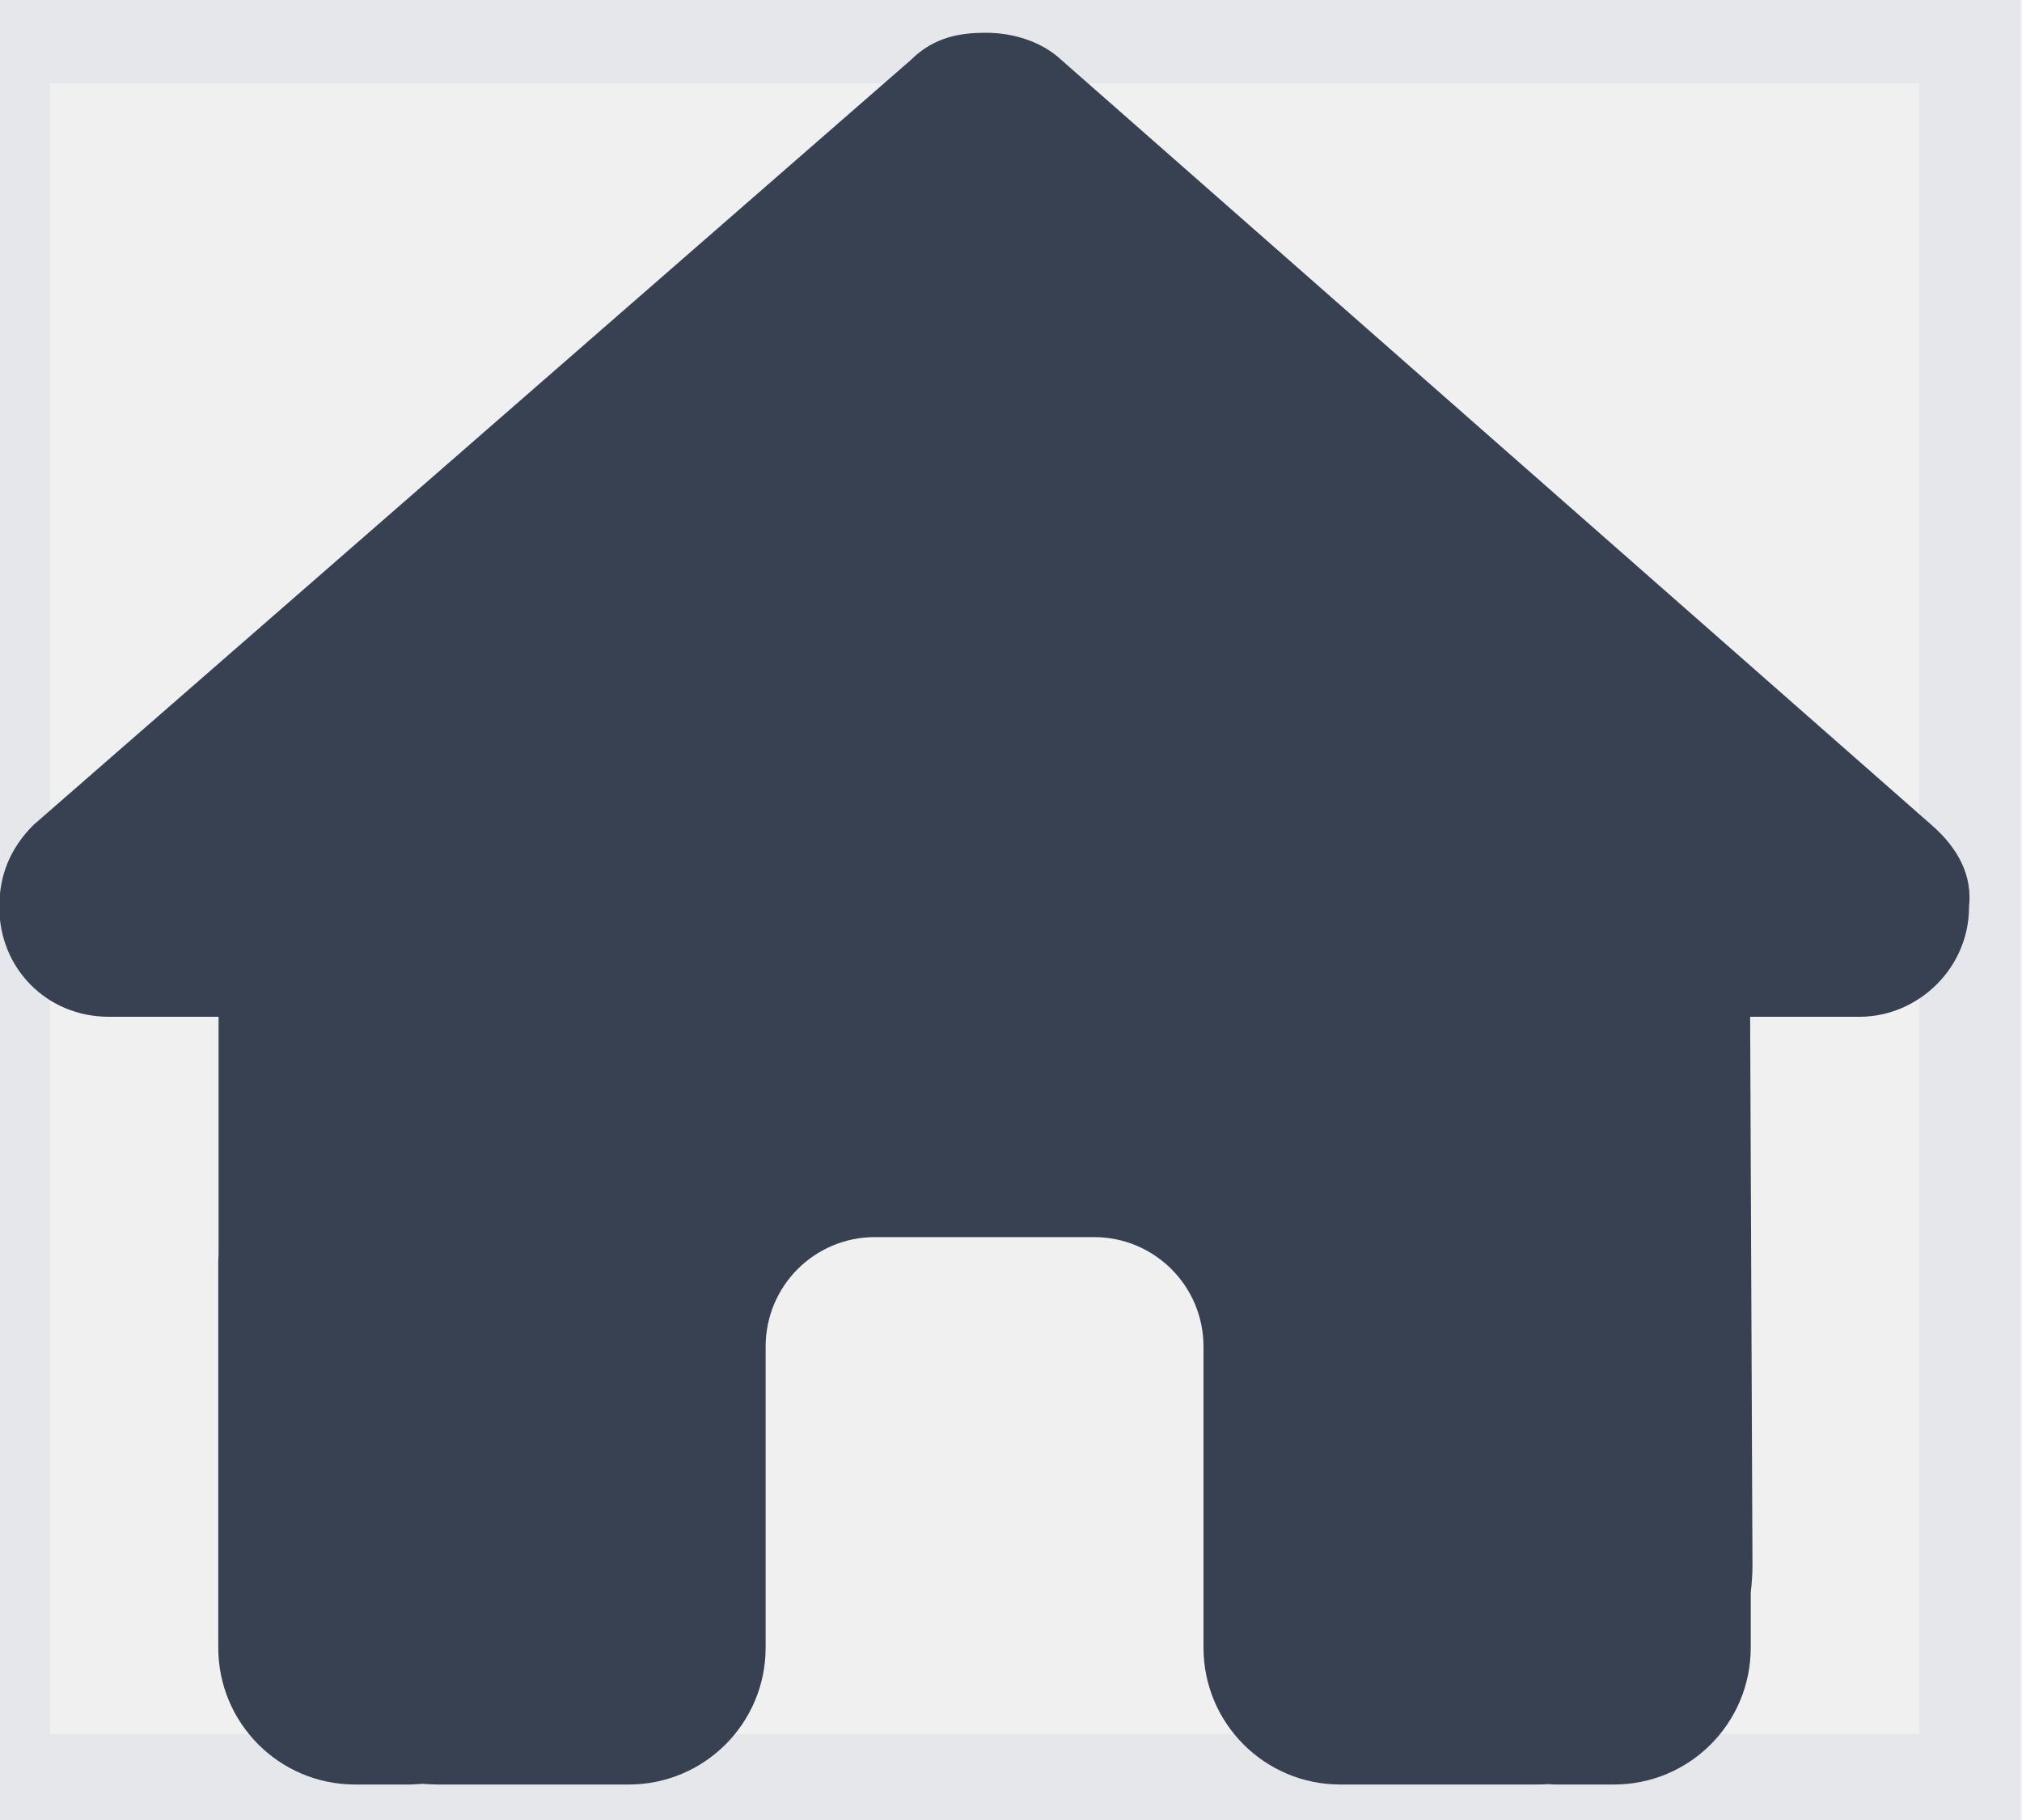
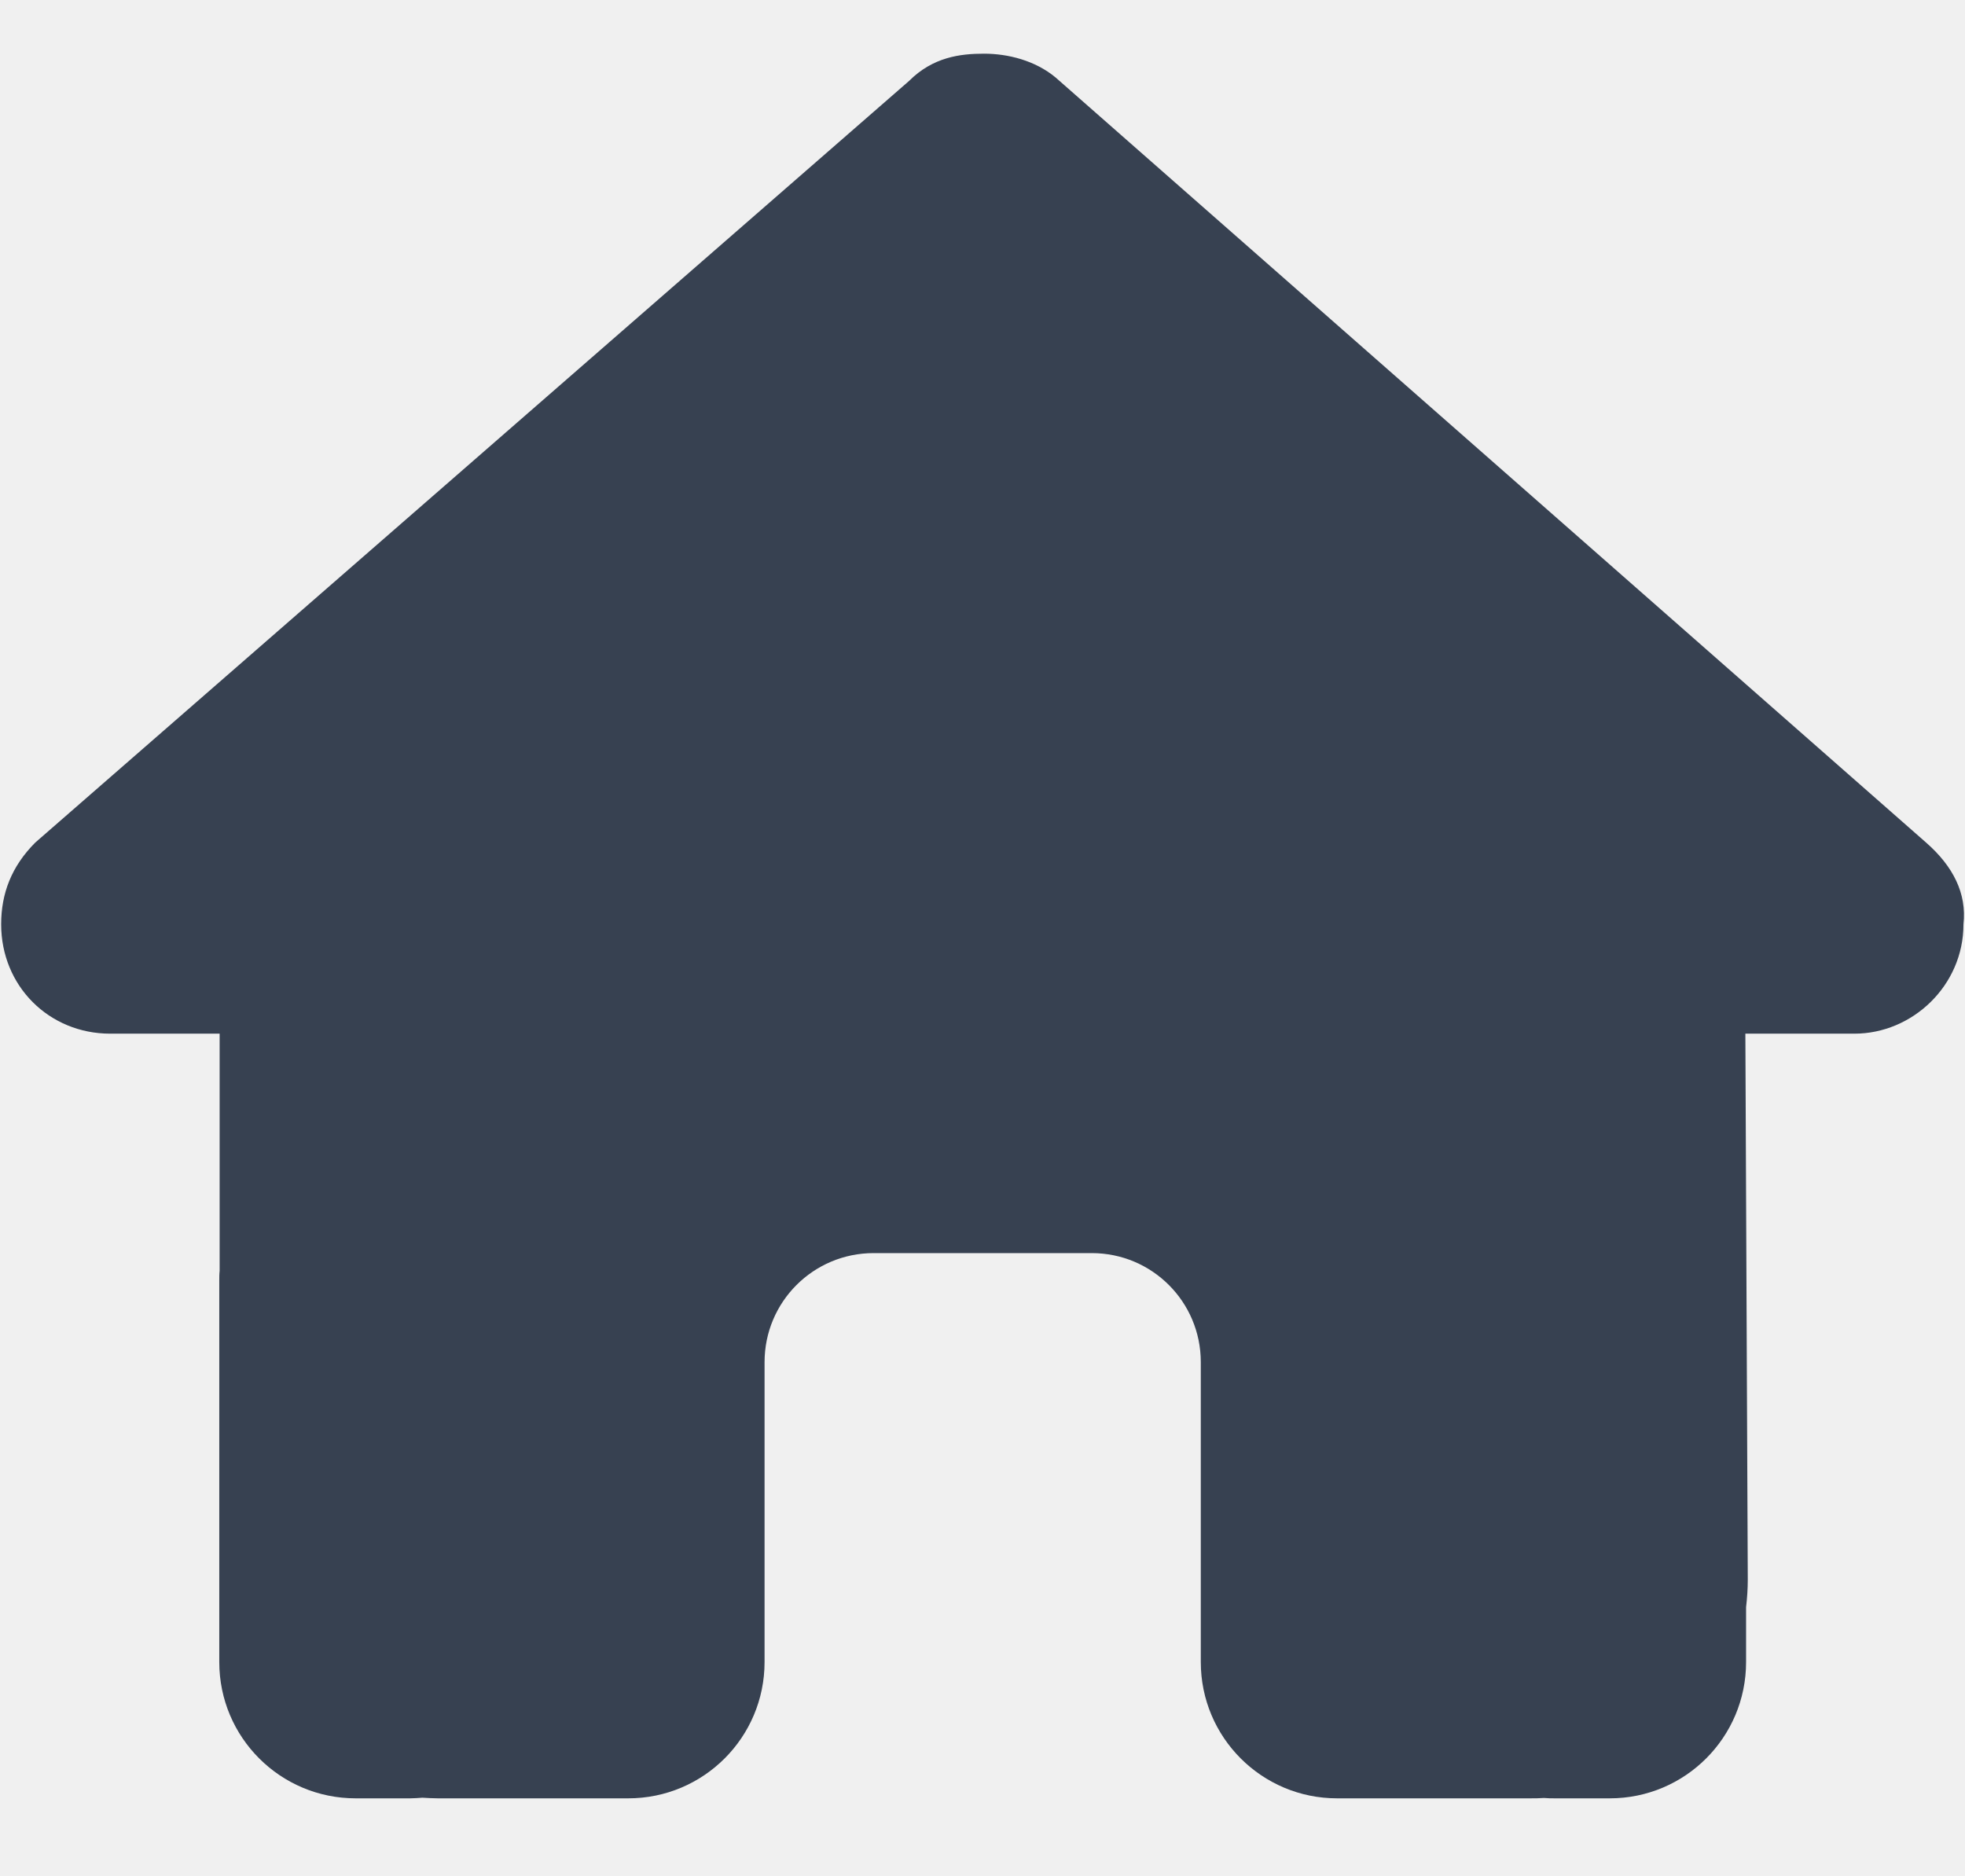
- <svg xmlns="http://www.w3.org/2000/svg" width="20" height="18" viewBox="0 0 20 18" fill="none">
-   <path d="M-0.007 0.324H19.483V17.649H-0.007V0.324Z" stroke="#E5E7EB" />
-   <g clip-path="url(#clip0_86_748)">
-     <path d="M19.476 8.97C19.476 9.579 18.969 10.056 18.393 10.056H17.311L17.334 15.476C17.334 15.568 17.328 15.659 17.317 15.75V16.295C17.317 17.043 16.712 17.649 15.964 17.649H15.423C15.386 17.649 15.348 17.649 15.311 17.645C15.264 17.649 15.216 17.649 15.169 17.649H14.069H13.257C12.509 17.649 11.904 17.043 11.904 16.295V15.483V13.318C11.904 12.719 11.42 12.235 10.821 12.235H8.655C8.056 12.235 7.573 12.719 7.573 13.318V15.483V16.295C7.573 17.043 6.967 17.649 6.219 17.649H5.407H4.328C4.277 17.649 4.226 17.645 4.175 17.642C4.135 17.645 4.094 17.649 4.054 17.649H3.512C2.764 17.649 2.159 17.043 2.159 16.295V12.505C2.159 12.475 2.159 12.441 2.162 12.411V10.056H1.076C0.467 10.056 -0.007 9.582 -0.007 8.97C-0.007 8.665 0.095 8.394 0.332 8.158L9.007 0.595C9.244 0.358 9.515 0.324 9.752 0.324C9.989 0.324 10.259 0.392 10.462 0.561L19.104 8.158C19.375 8.394 19.51 8.665 19.476 8.97Z" fill="#374151" />
+ <svg xmlns="http://www.w3.org/2000/svg" width="22" height="21" viewBox="0 0 22 21" fill="none">
+   <g clip-path="url(#clip0_133_5122)">
+     <path d="M21.983 10.349C21.983 11.036 21.411 11.574 20.762 11.574H19.541L19.568 17.687C19.568 17.79 19.561 17.893 19.549 17.996V18.61C19.549 19.453 18.866 20.136 18.023 20.136H17.412C17.37 20.136 17.328 20.136 17.286 20.132C17.233 20.136 17.18 20.136 17.126 20.136H15.886H14.97C14.127 20.136 13.444 19.453 13.444 18.61V17.694V15.252C13.444 14.577 12.899 14.031 12.223 14.031H9.781C9.106 14.031 8.56 14.577 8.56 15.252V17.694V18.61C8.56 19.453 7.877 20.136 7.034 20.136H6.118H4.901C4.844 20.136 4.787 20.132 4.729 20.129C4.684 20.132 4.638 20.136 4.592 20.136H3.982C3.138 20.136 2.455 19.453 2.455 18.61V14.337C2.455 14.302 2.455 14.264 2.459 14.23V11.574H1.234C0.548 11.574 0.013 11.04 0.013 10.349C0.013 10.006 0.128 9.701 0.395 9.434L10.178 0.906C10.445 0.639 10.75 0.601 11.017 0.601C11.284 0.601 11.59 0.677 11.819 0.868L21.564 9.434C21.869 9.701 22.021 10.006 21.983 10.349Z" fill="#374151" />
  </g>
  <defs>
-     <clipPath id="clip0_86_748">
-       <path d="M-0.007 0.324H19.483V17.649H-0.007V0.324Z" fill="white" />
+     <clipPath id="clip0_133_5122">
+       <path d="M0.013 0.601H21.991V20.136H0.013V0.601Z" fill="white" />
    </clipPath>
  </defs>
</svg>
